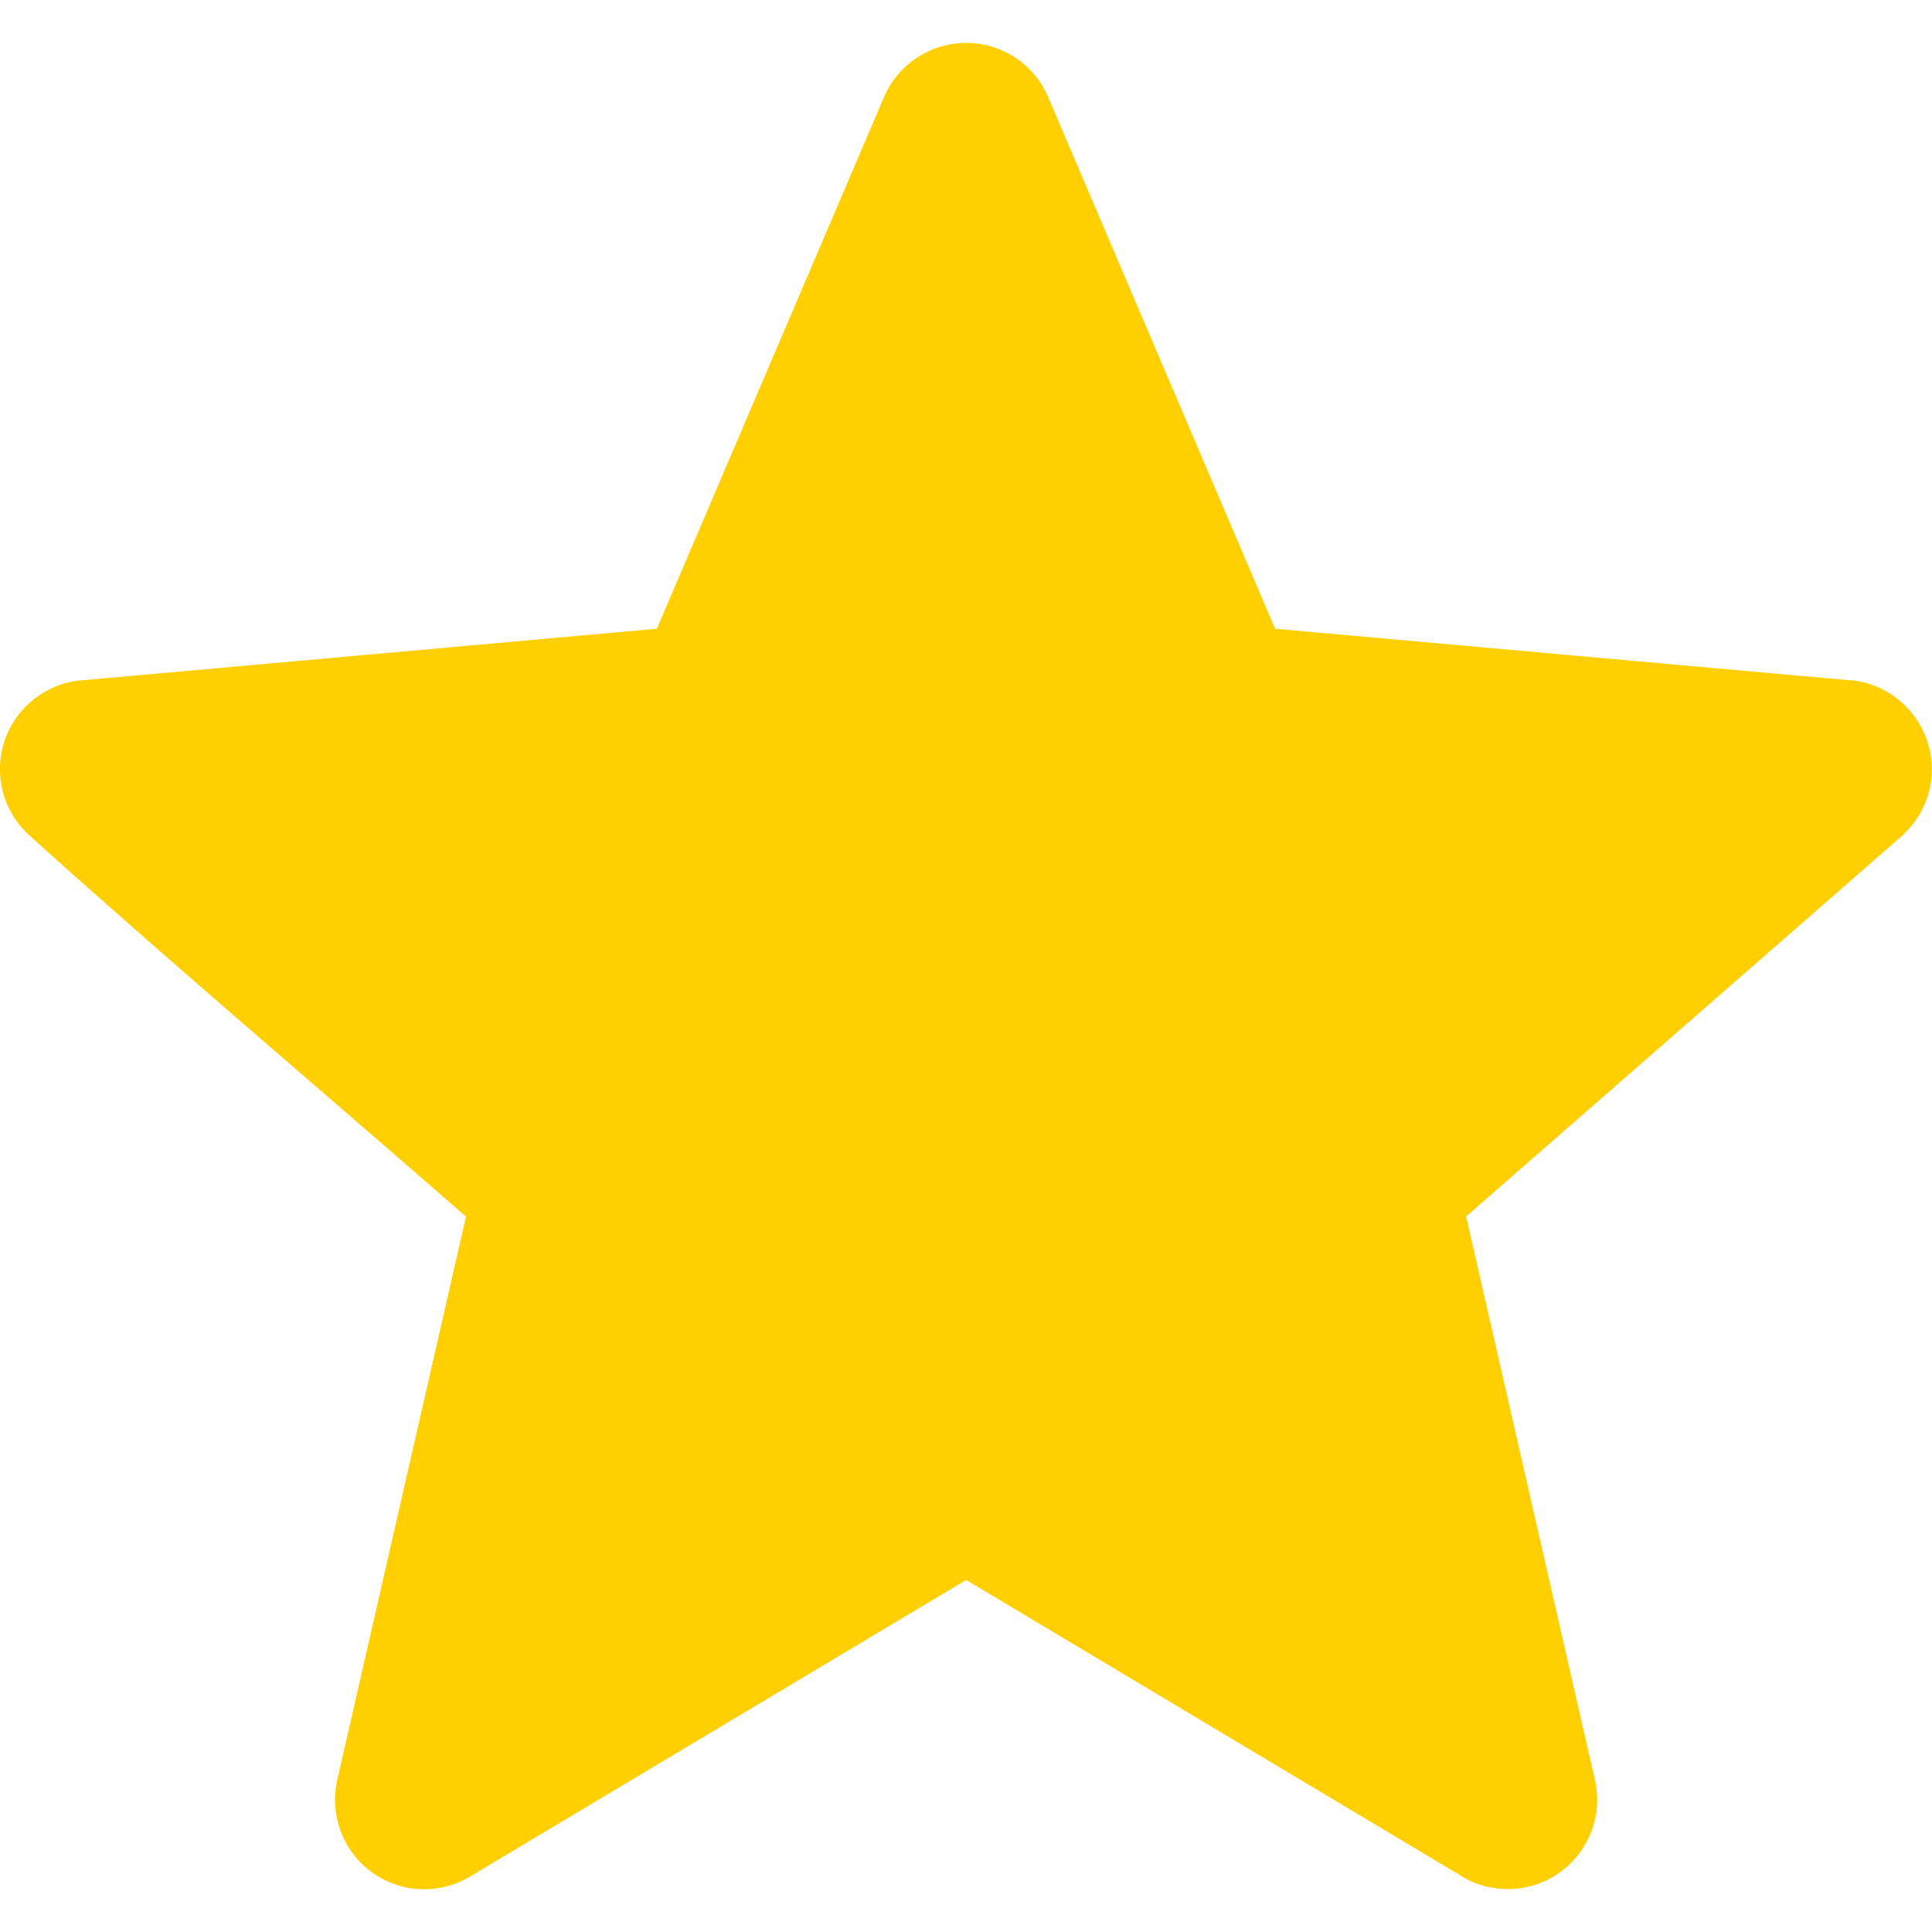
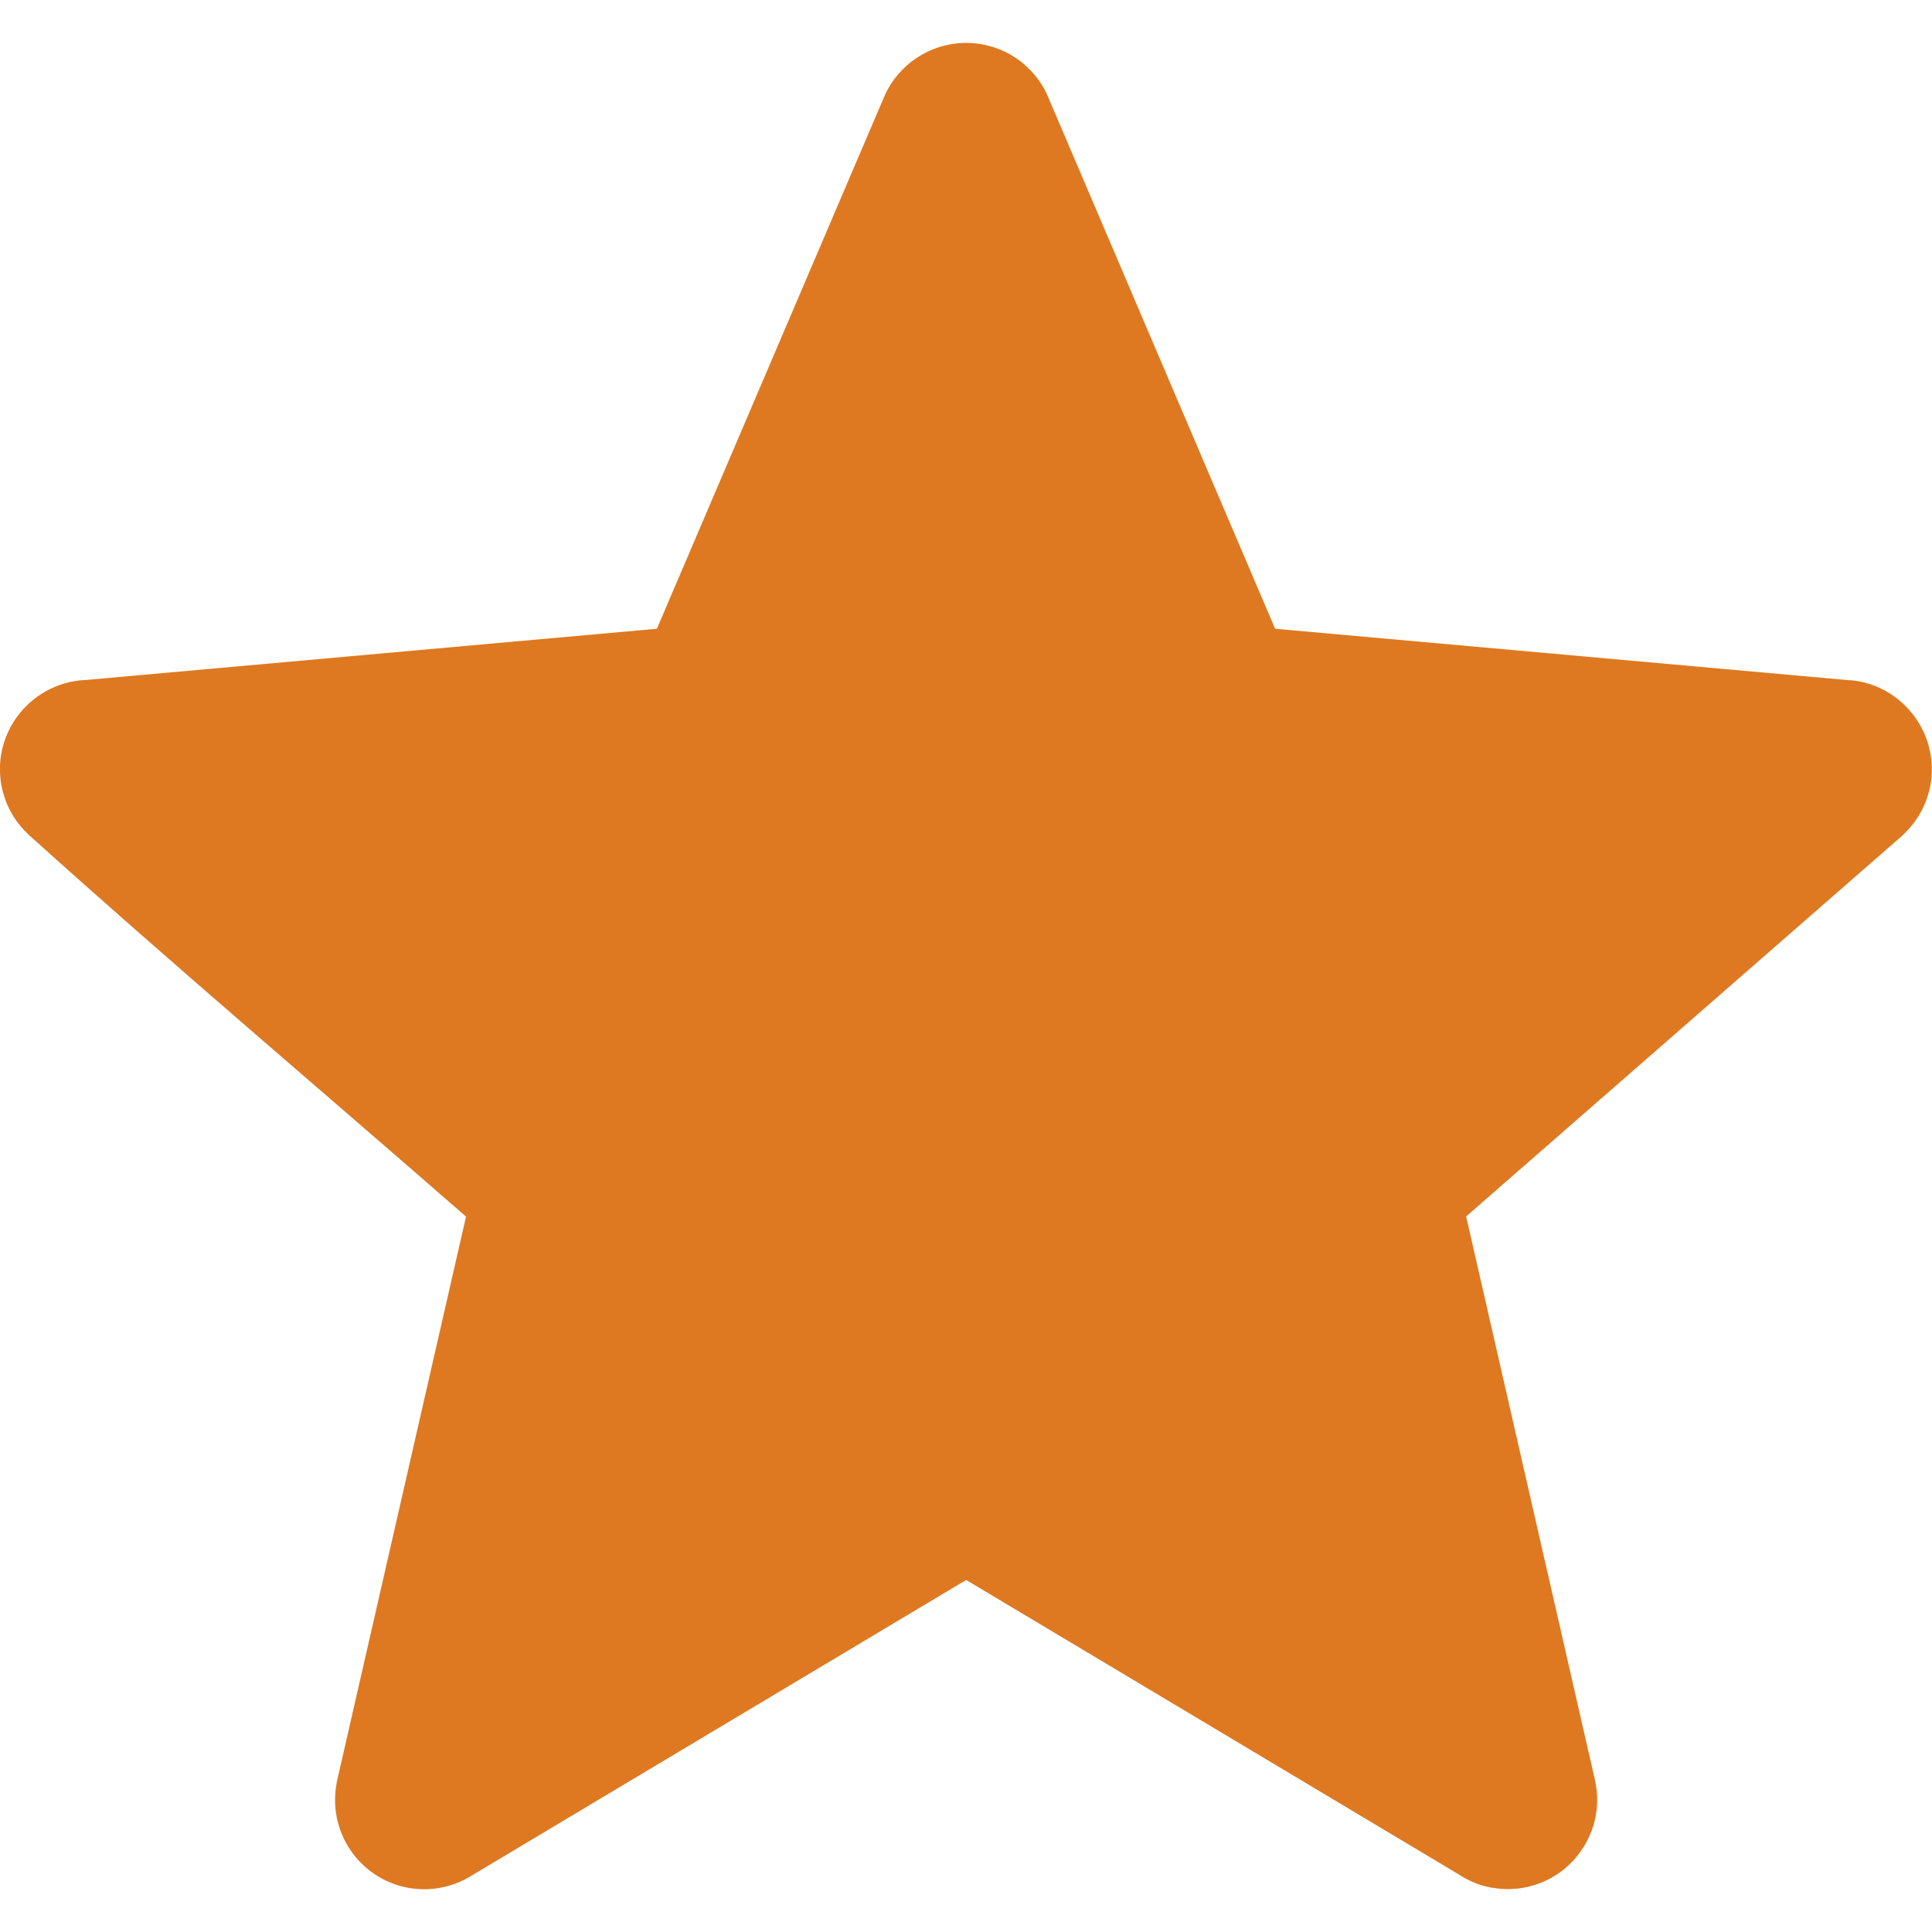
<svg xmlns="http://www.w3.org/2000/svg" xmlns:ns1="https://boxy-svg.com" height="20" width="20" viewBox="0 0 122.88 117.42">
-   <path d="M66.71 3.55L81.1 37.26l36.58 3.28v-.01c1.55.13 2.91.89 3.85 2.01a5.663 5.663 0 011.32 4.13v.01a5.673 5.673 0 01-1.69 3.57c-.12.13-.25.25-.39.36L93.25 74.64l8.19 35.83c.35 1.53.05 3.06-.73 4.29a5.652 5.652 0 01-3.54 2.52l-.14.03c-.71.14-1.43.15-2.12.02v.01c-.75-.13-1.47-.42-2.11-.84l-.05-.03-31.3-18.71-31.55 18.86a5.664 5.664 0 01-7.79-1.96c-.38-.64-.62-1.33-.73-2.02-.1-.63-.09-1.27.02-1.89.02-.13.04-.27.08-.4l8.16-35.7c-9.24-8.07-18.74-16.1-27.83-24.3l-.08-.08a5.64 5.64 0 01-1.72-3.7c-.1-1.45.36-2.93 1.4-4.12l.12-.13.08-.08a5.668 5.668 0 013.77-1.72h.06l36.34-3.26 14.44-33.8c.61-1.44 1.76-2.5 3.11-3.05 1.35-.54 2.9-.57 4.34.04.69.29 1.3.71 1.8 1.22.53.53.94 1.15 1.22 1.82l.02.06zm10.19 37.2L61.85 5.51a.42.42 0 00-.09-.14.42.42 0 00-.14-.09.427.427 0 00-.35 0c-.1.04-.19.12-.24.24L45.98 40.75c-.37.86-1.18 1.49-2.18 1.58l-37.9 3.4c-.08.01-.16.02-.24.02-.06 0-.13.02-.18.05-.03.01-.05.03-.07.05l-.1.12c-.05.08-.07.17-.06.26.01.09.04.18.09.25.06.05.13.11.19.17l28.63 25c.77.61 1.17 1.62.94 2.65l-8.51 37.22-.03.14c-.01.06-.02.12-.01.17a.454.454 0 00.33.36c.12.03.24.02.34-.04l32.85-19.64c.8-.5 1.85-.54 2.72-.02L95.43 112c.08.04.16.09.24.14.05.03.1.05.16.06v.01c.04.01.09.01.14 0l.04-.01c.12-.03.22-.1.28-.2.06-.09.08-.21.05-.33L87.8 74.28a2.6 2.6 0 01.83-2.55l28.86-25.2c.04-.03.07-.08.1-.13.02-.04.03-.1.04-.17a.497.497 0 00-.09-.33.48.48 0 00-.3-.15v-.01c-.01 0-.03 0-.03-.01l-37.97-3.41c-1-.01-1.93-.6-2.34-1.57z" fill="#ffcf00" />
-   <path d="M 61.268 1.705 L 79.671 39.134 L 120.821 45.136 L 91.045 74.27 L 98.074 115.409 L 61.268 95.986 L 24.462 115.409 L 31.491 74.27 L 1.715 45.136 L 42.865 39.134 Z" ns1:shape="star 61.268 64.559 62.618 62.854 0.5 5 1@a3ad1136" style="fill: rgb(255, 207, 0); stroke: rgb(255, 207, 0);" />
+   <path d="M66.71 3.55L81.1 37.26l36.58 3.28v-.01c1.55.13 2.91.89 3.85 2.01a5.663 5.663 0 011.32 4.13v.01a5.673 5.673 0 01-1.69 3.57c-.12.13-.25.25-.39.36L93.25 74.64l8.19 35.83c.35 1.53.05 3.06-.73 4.29a5.652 5.652 0 01-3.54 2.52l-.14.03c-.71.14-1.43.15-2.12.02v.01c-.75-.13-1.47-.42-2.11-.84l-.05-.03-31.3-18.71-31.55 18.86a5.664 5.664 0 01-7.79-1.96c-.38-.64-.62-1.33-.73-2.02-.1-.63-.09-1.27.02-1.89.02-.13.04-.27.08-.4l8.16-35.7c-9.24-8.07-18.74-16.1-27.83-24.3l-.08-.08a5.64 5.64 0 01-1.72-3.7c-.1-1.45.36-2.93 1.4-4.12l.12-.13.08-.08a5.668 5.668 0 013.77-1.72h.06l36.34-3.26 14.44-33.8c.61-1.44 1.76-2.5 3.11-3.05 1.35-.54 2.9-.57 4.34.04.69.29 1.3.71 1.8 1.22.53.53.94 1.15 1.22 1.82l.02.06zm10.19 37.2L61.85 5.51a.42.42 0 00-.09-.14.42.42 0 00-.14-.09.427.427 0 00-.35 0c-.1.04-.19.12-.24.24L45.98 40.75c-.37.86-1.18 1.49-2.18 1.58l-37.9 3.4c-.08.01-.16.02-.24.02-.06 0-.13.02-.18.05-.03.01-.05.03-.07.05l-.1.12c-.05.08-.07.17-.06.26.01.09.04.18.09.25.06.05.13.11.19.17l28.63 25c.77.61 1.17 1.62.94 2.65l-8.51 37.22-.03.14c-.01.06-.02.12-.01.17a.454.454 0 00.33.36c.12.03.24.02.34-.04l32.85-19.64c.8-.5 1.85-.54 2.72-.02L95.43 112c.08.04.16.09.24.14.05.03.1.05.16.06v.01c.04.01.09.01.14 0l.04-.01c.12-.03.22-.1.28-.2.06-.09.08-.21.05-.33L87.8 74.28a2.6 2.6 0 01.83-2.55l28.86-25.2c.04-.03.07-.08.1-.13.02-.04.03-.1.04-.17a.497.497 0 00-.09-.33.48.48 0 00-.3-.15v-.01c-.01 0-.03 0-.03-.01l-37.97-3.41c-1-.01-1.93-.6-2.34-1.57z" fill="#de7921" />
+   <path d="M 61.268 1.705 L 79.671 39.134 L 120.821 45.136 L 91.045 74.27 L 98.074 115.409 L 61.268 95.986 L 24.462 115.409 L 31.491 74.27 L 1.715 45.136 L 42.865 39.134 Z" ns1:shape="star 61.268 64.559 62.618 62.854 0.5 5 1@a3ad1136" style="fill: rgb(222, 121, 33); stroke: rgb(222, 121, 33);" />
</svg>
